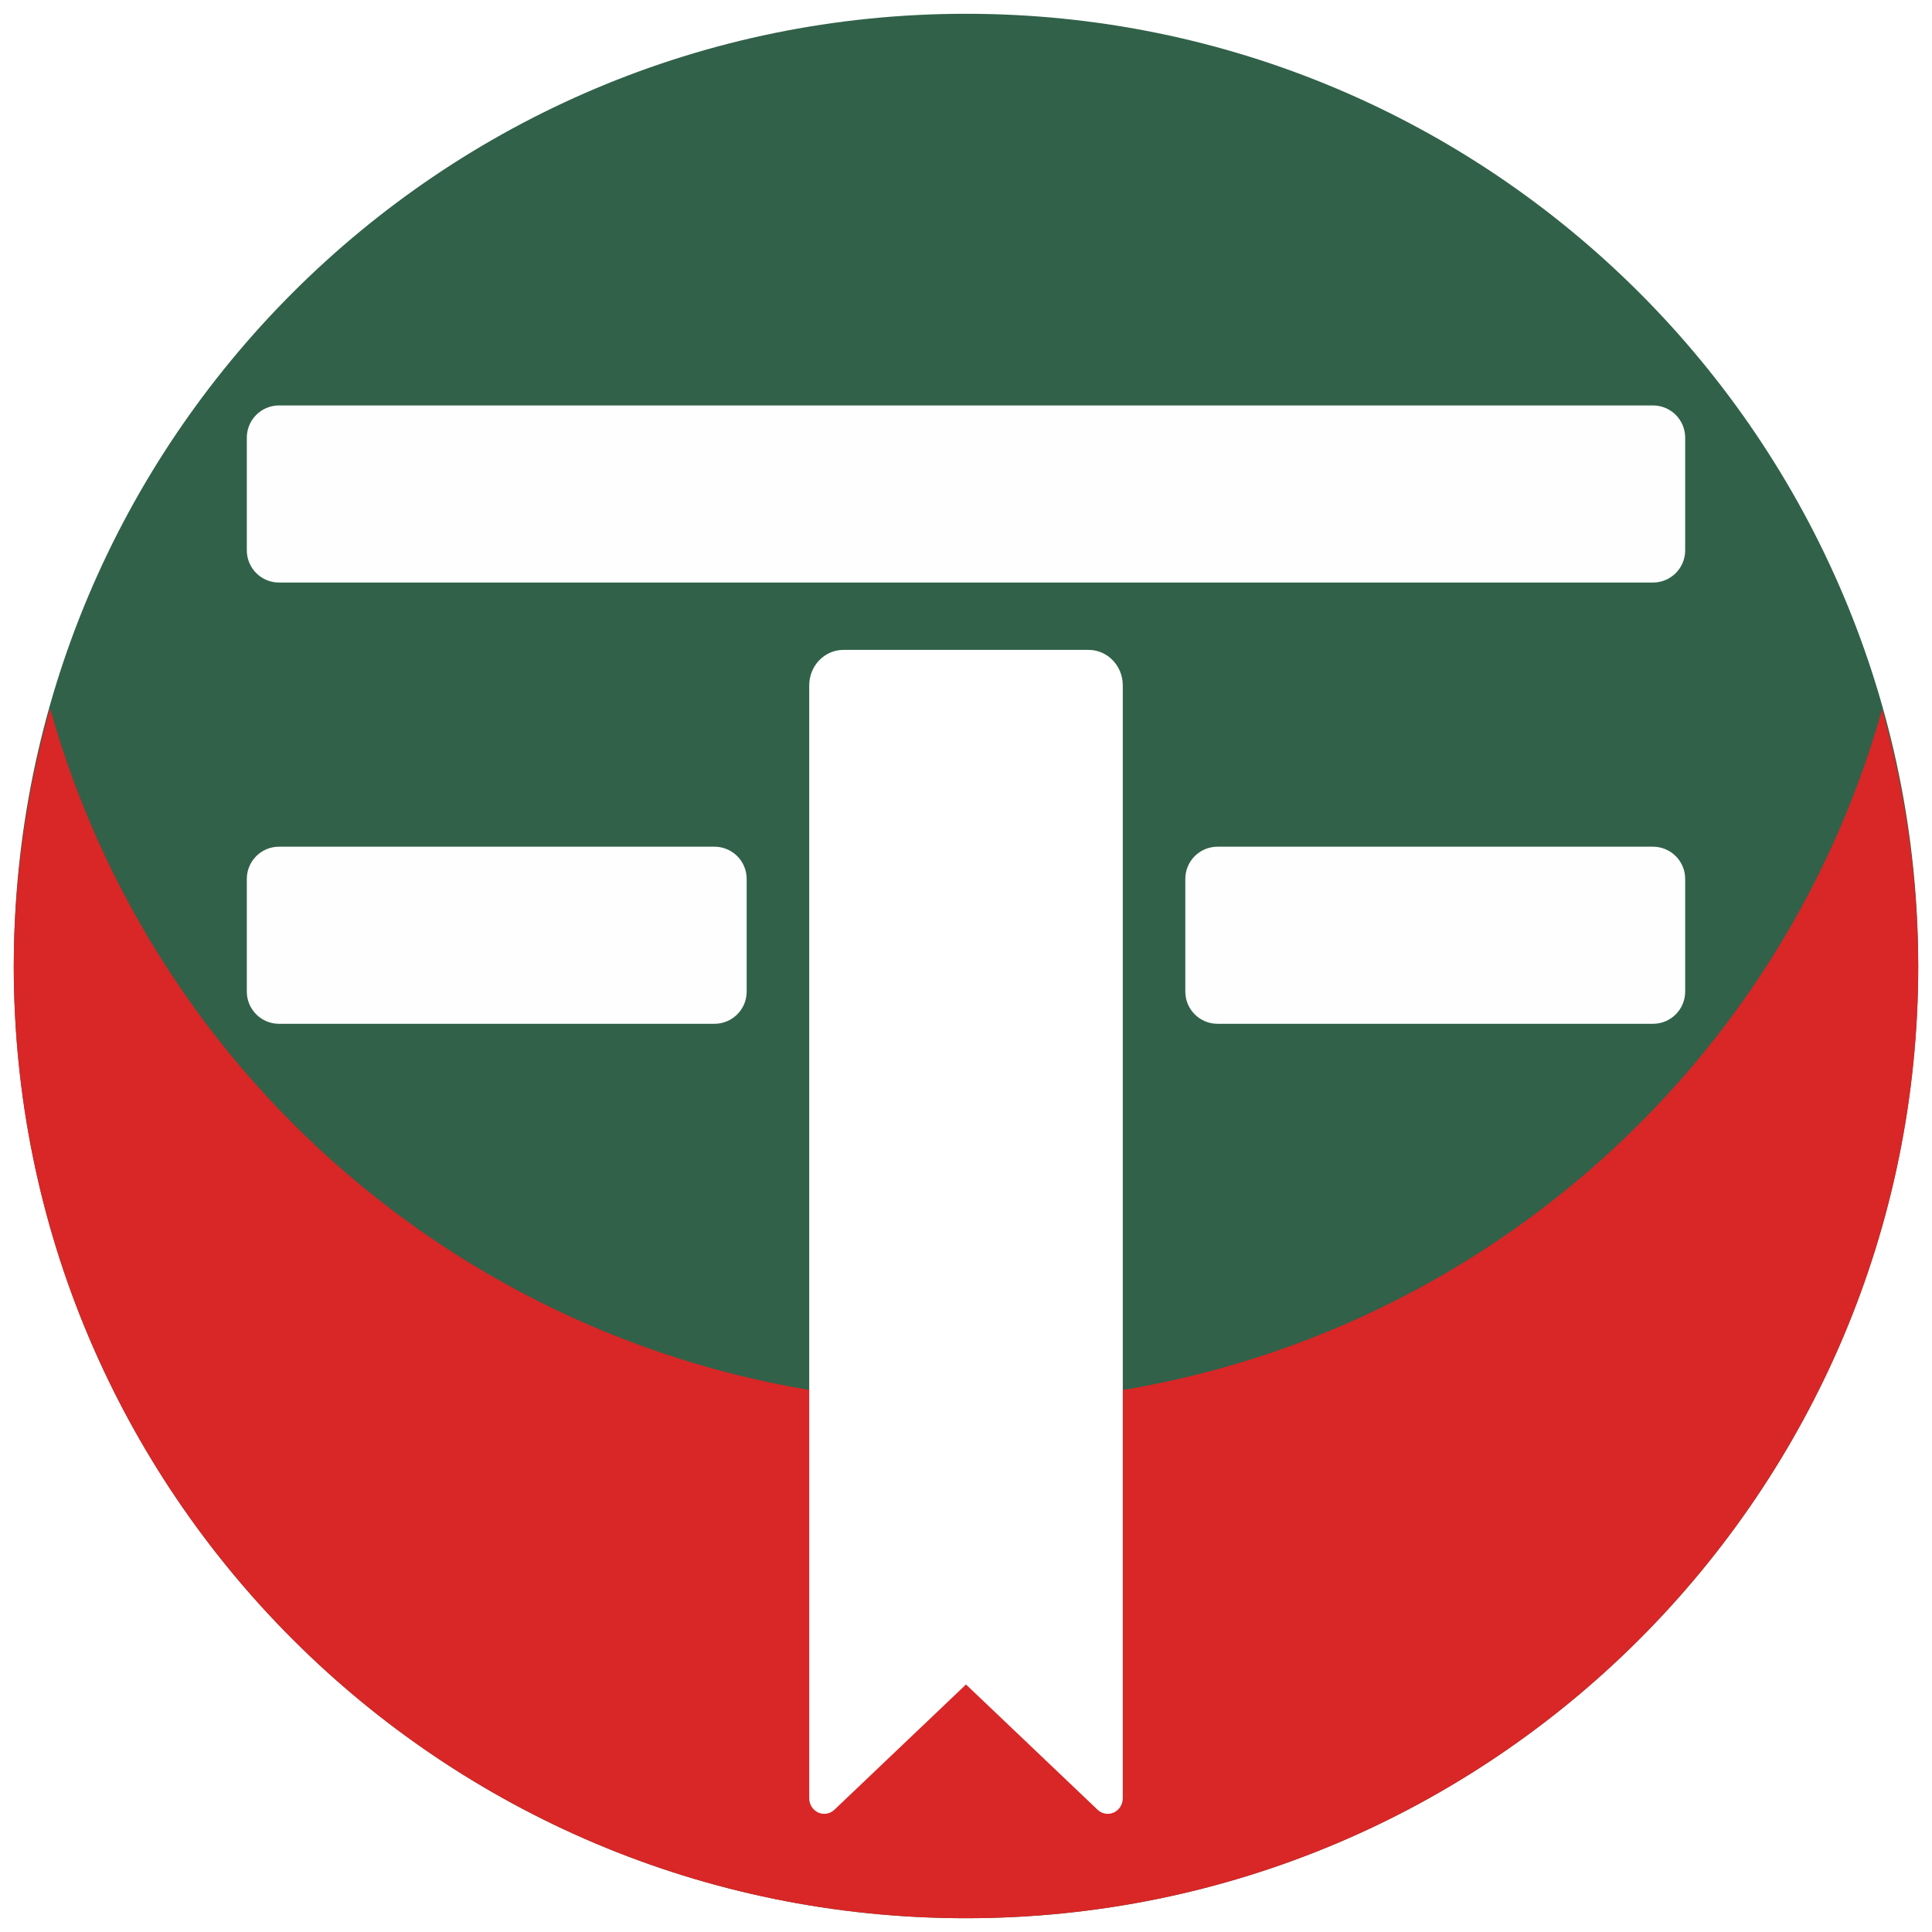
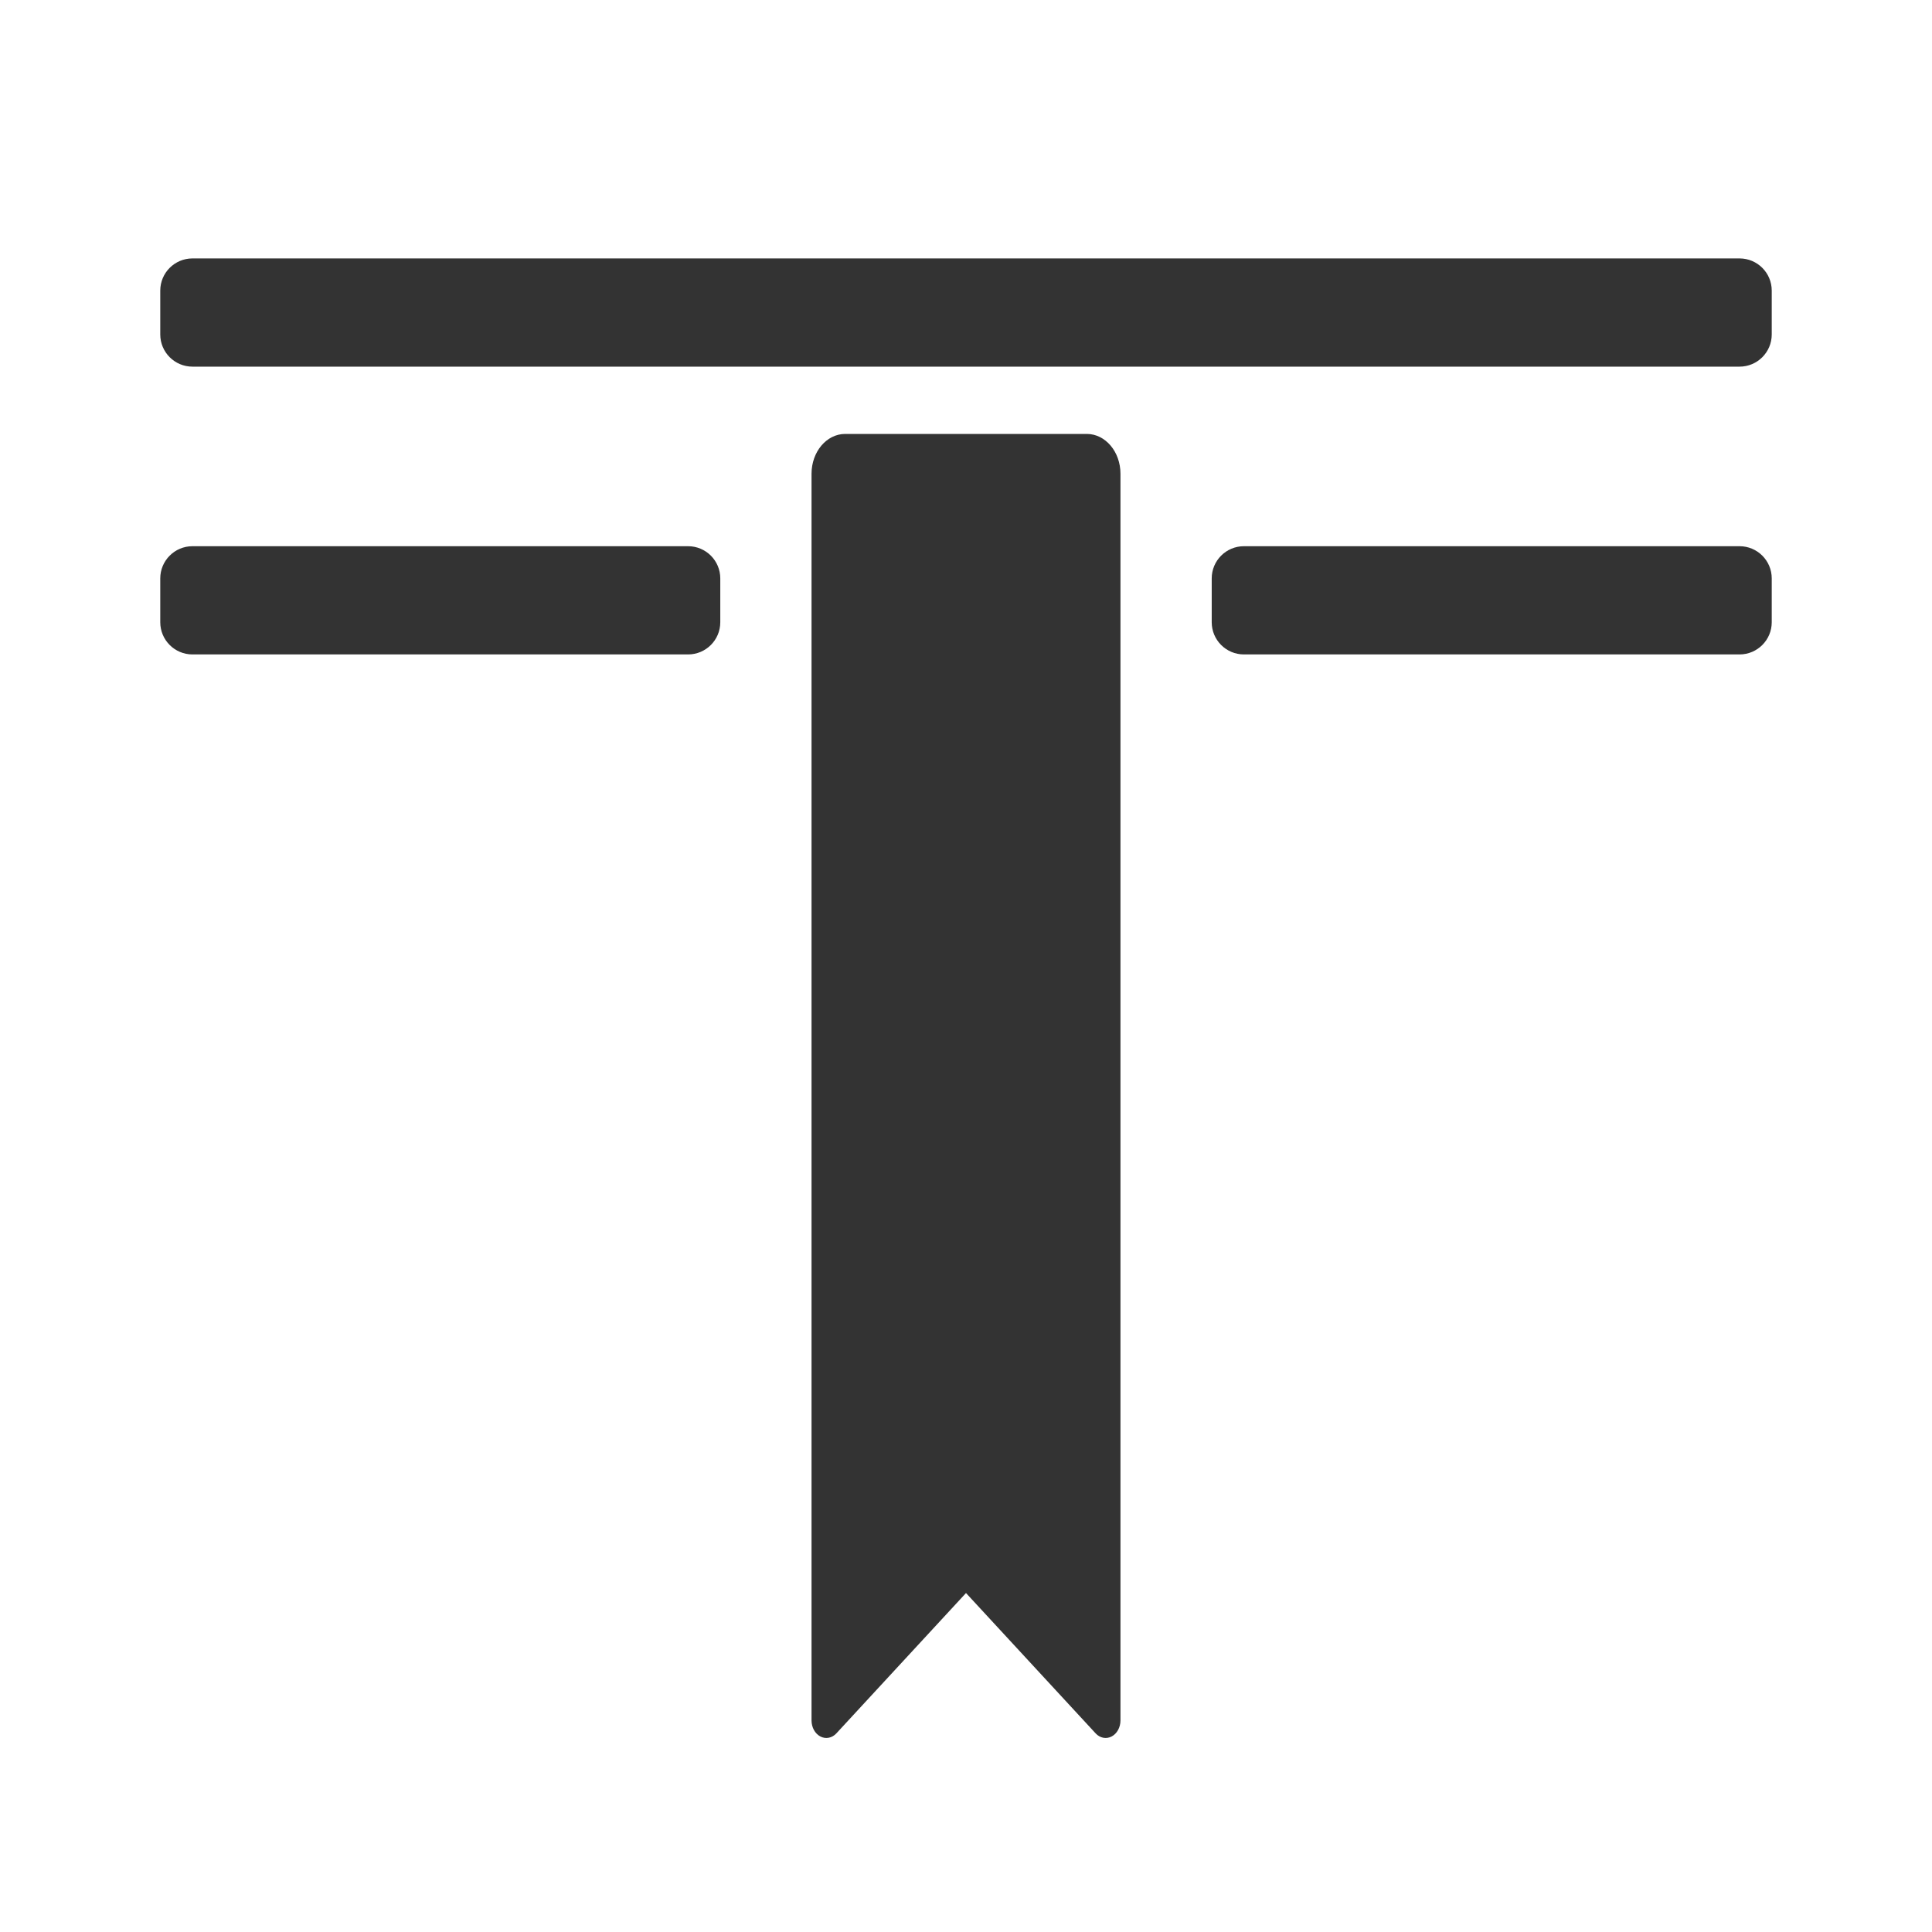
<svg xmlns="http://www.w3.org/2000/svg" id="svg2932" viewBox="0 0 120 120" version="1.1" width="120" height="120">
  <defs id="defs28">
    <filter id="selectable_hidder_filter" width="1" height="1" x="0" y="0" style="color-interpolation-filters:sRGB;">
      <feComposite id="boolops_hidder_primitive" result="composite1" operator="arithmetic" in2="SourceGraphic" in="BackgroundImage" />
    </filter>
    <filter style="color-interpolation-filters:sRGB;" id="filter1800" x="0" y="0" width="1" height="1">
      <feColorMatrix values="1 0 0 0.1 -0 0 1 0 0.1 -0 0 0 1 0.1 -0 0 0 0 1 0" id="feColorMatrix1798" />
    </filter>
    <filter style="color-interpolation-filters:sRGB;" id="filter1804" x="-2.2727275e-08" y="-9.5923733e-09" width="1" height="1">
      <feColorMatrix values="1 0 0 0.1 -0 0 1 0 0.1 -0 0 0 1 0.1 -0 0 0 0 1 0" id="feColorMatrix1802" />
    </filter>
    <filter style="color-interpolation-filters:sRGB;" id="filter1808" x="-2.2727278e-08" y="-9.2592567e-09" width="1" height="1">
      <feColorMatrix values="1 0 0 0.1 -0 0 1 0 0.1 -0 0 0 1 0.1 -0 0 0 0 1 0" id="feColorMatrix1806" />
    </filter>
  </defs>
-   <circle style="fill:#316149;fill-rule:evenodd;stroke-width:0;stroke-linecap:square;stroke:none;fill-opacity:1" id="path1216" cx="60" cy="60" r="59.144" />
-   <path id="path1216-3" style="fill:#d92626;fill-opacity:1;fill-rule:evenodd;stroke:none;stroke-width:0;stroke-linecap:square" d="M 60,119.144 A 59.144,59.144 0 0 1 0.855,60 59.144,59.144 0 0 1 3.107,43.998 59.144,59.144 0 0 0 60,87.144 59.144,59.144 0 0 0 116.904,44.056 59.144,59.144 0 0 1 119.145,60 59.144,59.144 0 0 1 60,119.144 Z" />
-   <path style="fill:#fefefe;fill-opacity:1;fill-rule:evenodd;stroke:none;stroke-width:0.903;stroke-linejoin:round" id="rect3981" width="89.339" height="11" x="15.33" y="25.183" d="m 17.33,25.183 h 85.339 a 2,2 45 0 1 2,2 v 7 a 2,2 135 0 1 -2,2 H 17.33 a 2,2 45 0 1 -2,-2 l 0,-7 a 2,2 135 0 1 2,-2 z" />
-   <path style="fill:#fefefe;fill-opacity:1;fill-rule:evenodd;stroke:none;stroke-width:0.533;stroke-linejoin:round" id="rect3981-3" width="31.047" height="11" x="15.33" y="52.59" d="m 17.33,52.59 h 27.047 a 2,2 45 0 1 2,2 l 0,7 a 2,2 135 0 1 -2,2 H 17.33 a 2,2 45 0 1 -2,-2 l 0,-7 a 2,2 135 0 1 2,-2 z" />
-   <path style="fill:#fefefe;fill-opacity:1;fill-rule:evenodd;stroke:none;stroke-width:0.533;stroke-linejoin:round" id="rect3981-3-6" width="31.047" height="11" x="73.622" y="52.59" d="m 75.622,52.59 h 27.047 a 2,2 45 0 1 2,2 v 7 a 2,2 135 0 1 -2,2 H 75.622 a 2,2 45 0 1 -2,-2 v -7 a 2,2 135 0 1 2,-2 z" />
-   <path id="rect11507-9" style="fill:#fefefe;fill-opacity:1;fill-rule:evenodd;stroke:none;stroke-width:0;stroke-linecap:square;stroke-linejoin:miter;stroke-miterlimit:4;stroke-dasharray:none;stroke-opacity:1;filter:url(#filter1800)" d="m 69.233,10 h 21.534 a 3,3 45 0 1 3,3 v 94 a 1.321,1.321 156.242 0 1 -2.212,0.974 L 80,97.392 68.445,107.974 a 1.321,1.321 23.758 0 1 -2.212,-0.974 V 13 a 3,3 135 0 1 3,-3 z" transform="matrix(0.7073568,0,0,0.735308,3.411457,33.01294)" />
+   <path style="fill:#333333;fill-opacity:1;fill-rule:evenodd;stroke:none;stroke-width:0.903;stroke-linejoin:round" id="rect3981" width="100.092" height="6.722" x="9.954" y="16.051" d="m 11.954,16.051 h 96.092 a 2,2 45 0 1 2,2 v 2.722 a 2,2 135 0 1 -2,2 H 11.954 a 2,2 45 0 1 -2,-2 v -2.722 a 2,2 135 0 1 2,-2 z" />
+   <path style="fill:#333333;fill-opacity:1;fill-rule:evenodd;stroke:none;stroke-width:0.533;stroke-linejoin:round" id="rect3981-3-6" width="34.784" height="6.722" x="75.262" y="33.926" d="m 77.262,33.926 h 30.784 a 2,2 45 0 1 2,2 v 2.722 a 2,2 135 0 1 -2,2 l -30.784,0 a 2,2 45 0 1 -2,-2 v -2.722 a 2,2 135 0 1 2,-2 z" />
+   <path id="rect11507-9" style="fill:#333333;fill-opacity:1;fill-rule:evenodd;stroke:none;stroke-width:0;stroke-linecap:square;stroke-linejoin:miter;stroke-miterlimit:4;stroke-dasharray:none;stroke-opacity:1" d="m 69.233,10 h 21.534 a 3,3 45 0 1 3,3 v 94 a 1.321,1.321 156.242 0 1 -2.212,0.974 L 80,97.392 68.445,107.974 a 1.321,1.321 23.758 0 1 -2.212,-0.974 V 13 a 3,3 135 0 1 3,-3 z" transform="matrix(0.6968856,0,0,0.823807,4.249151,18.71408)" />
+   <path style="fill:#333333;fill-opacity:1;fill-rule:evenodd;stroke:none;stroke-width:0.533;stroke-linejoin:round" id="rect3981-3" width="34.784" height="6.722" x="9.954" y="33.926" d="m 11.954,33.926 h 30.784 a 2,2 45 0 1 2,2 v 2.722 a 2,2 135 0 1 -2,2 l -30.784,0 a 2,2 45 0 1 -2,-2 v -2.722 a 2,2 135 0 1 2,-2 z" />
</svg>
